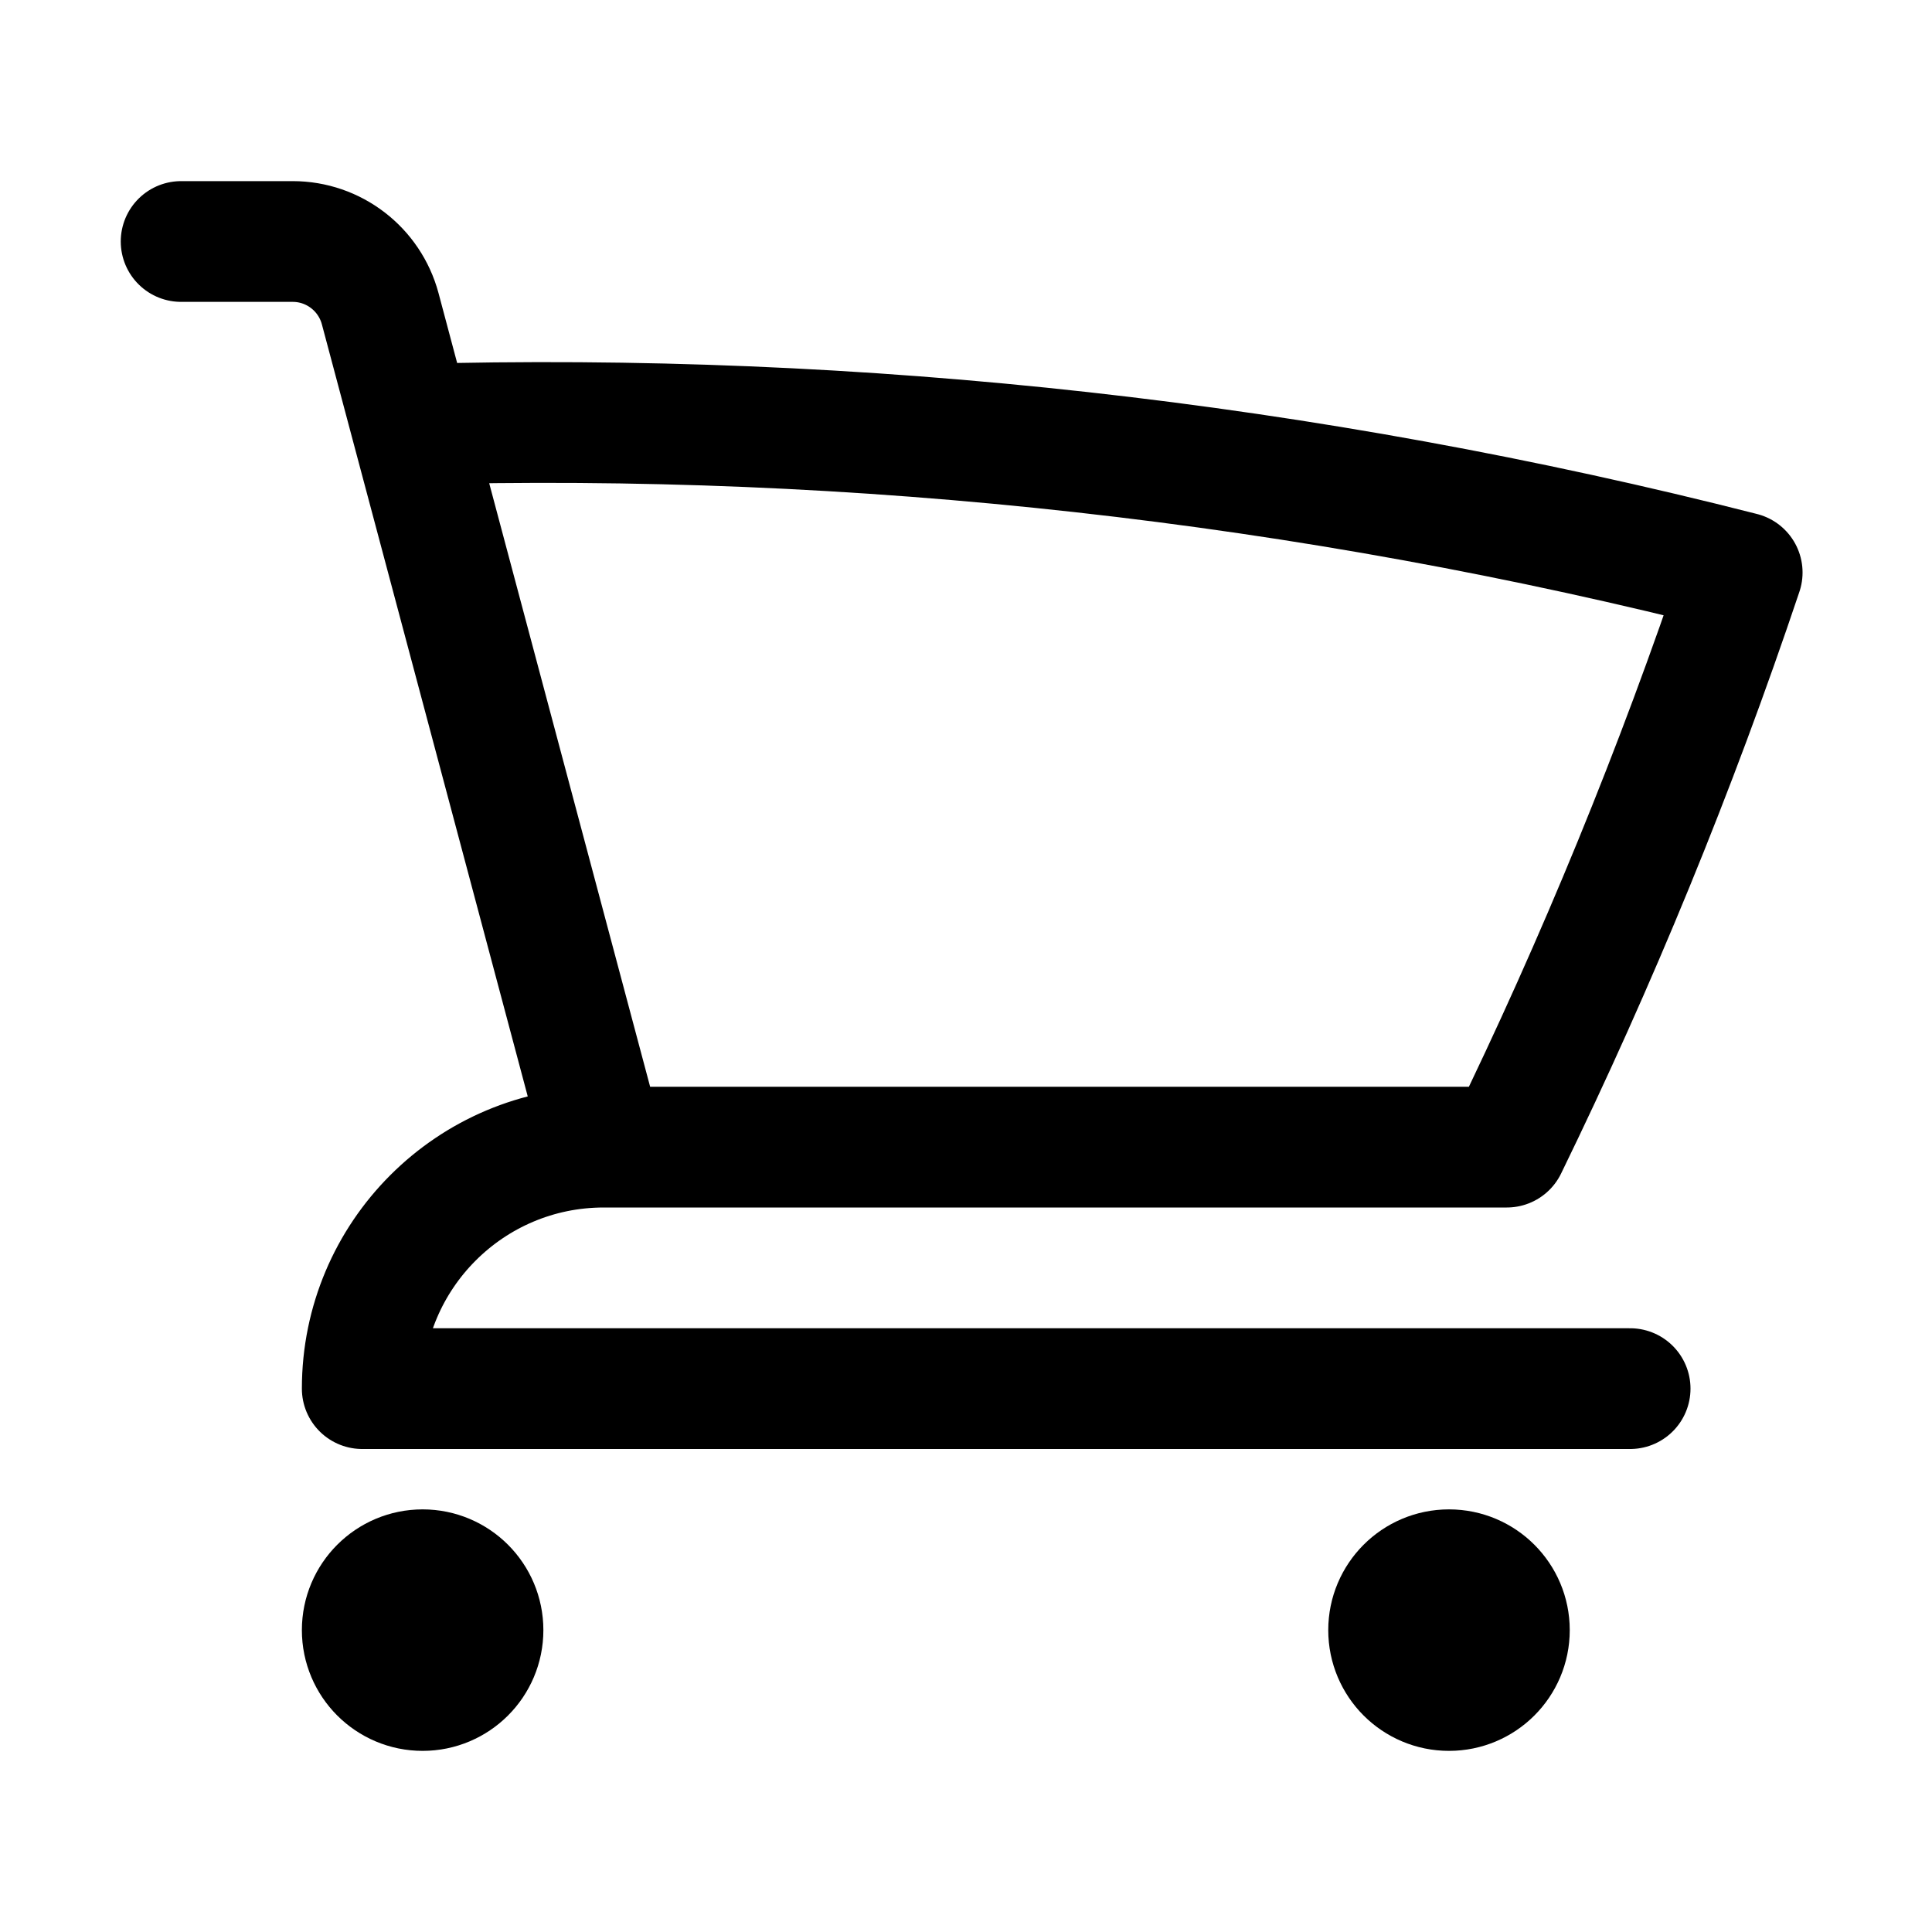
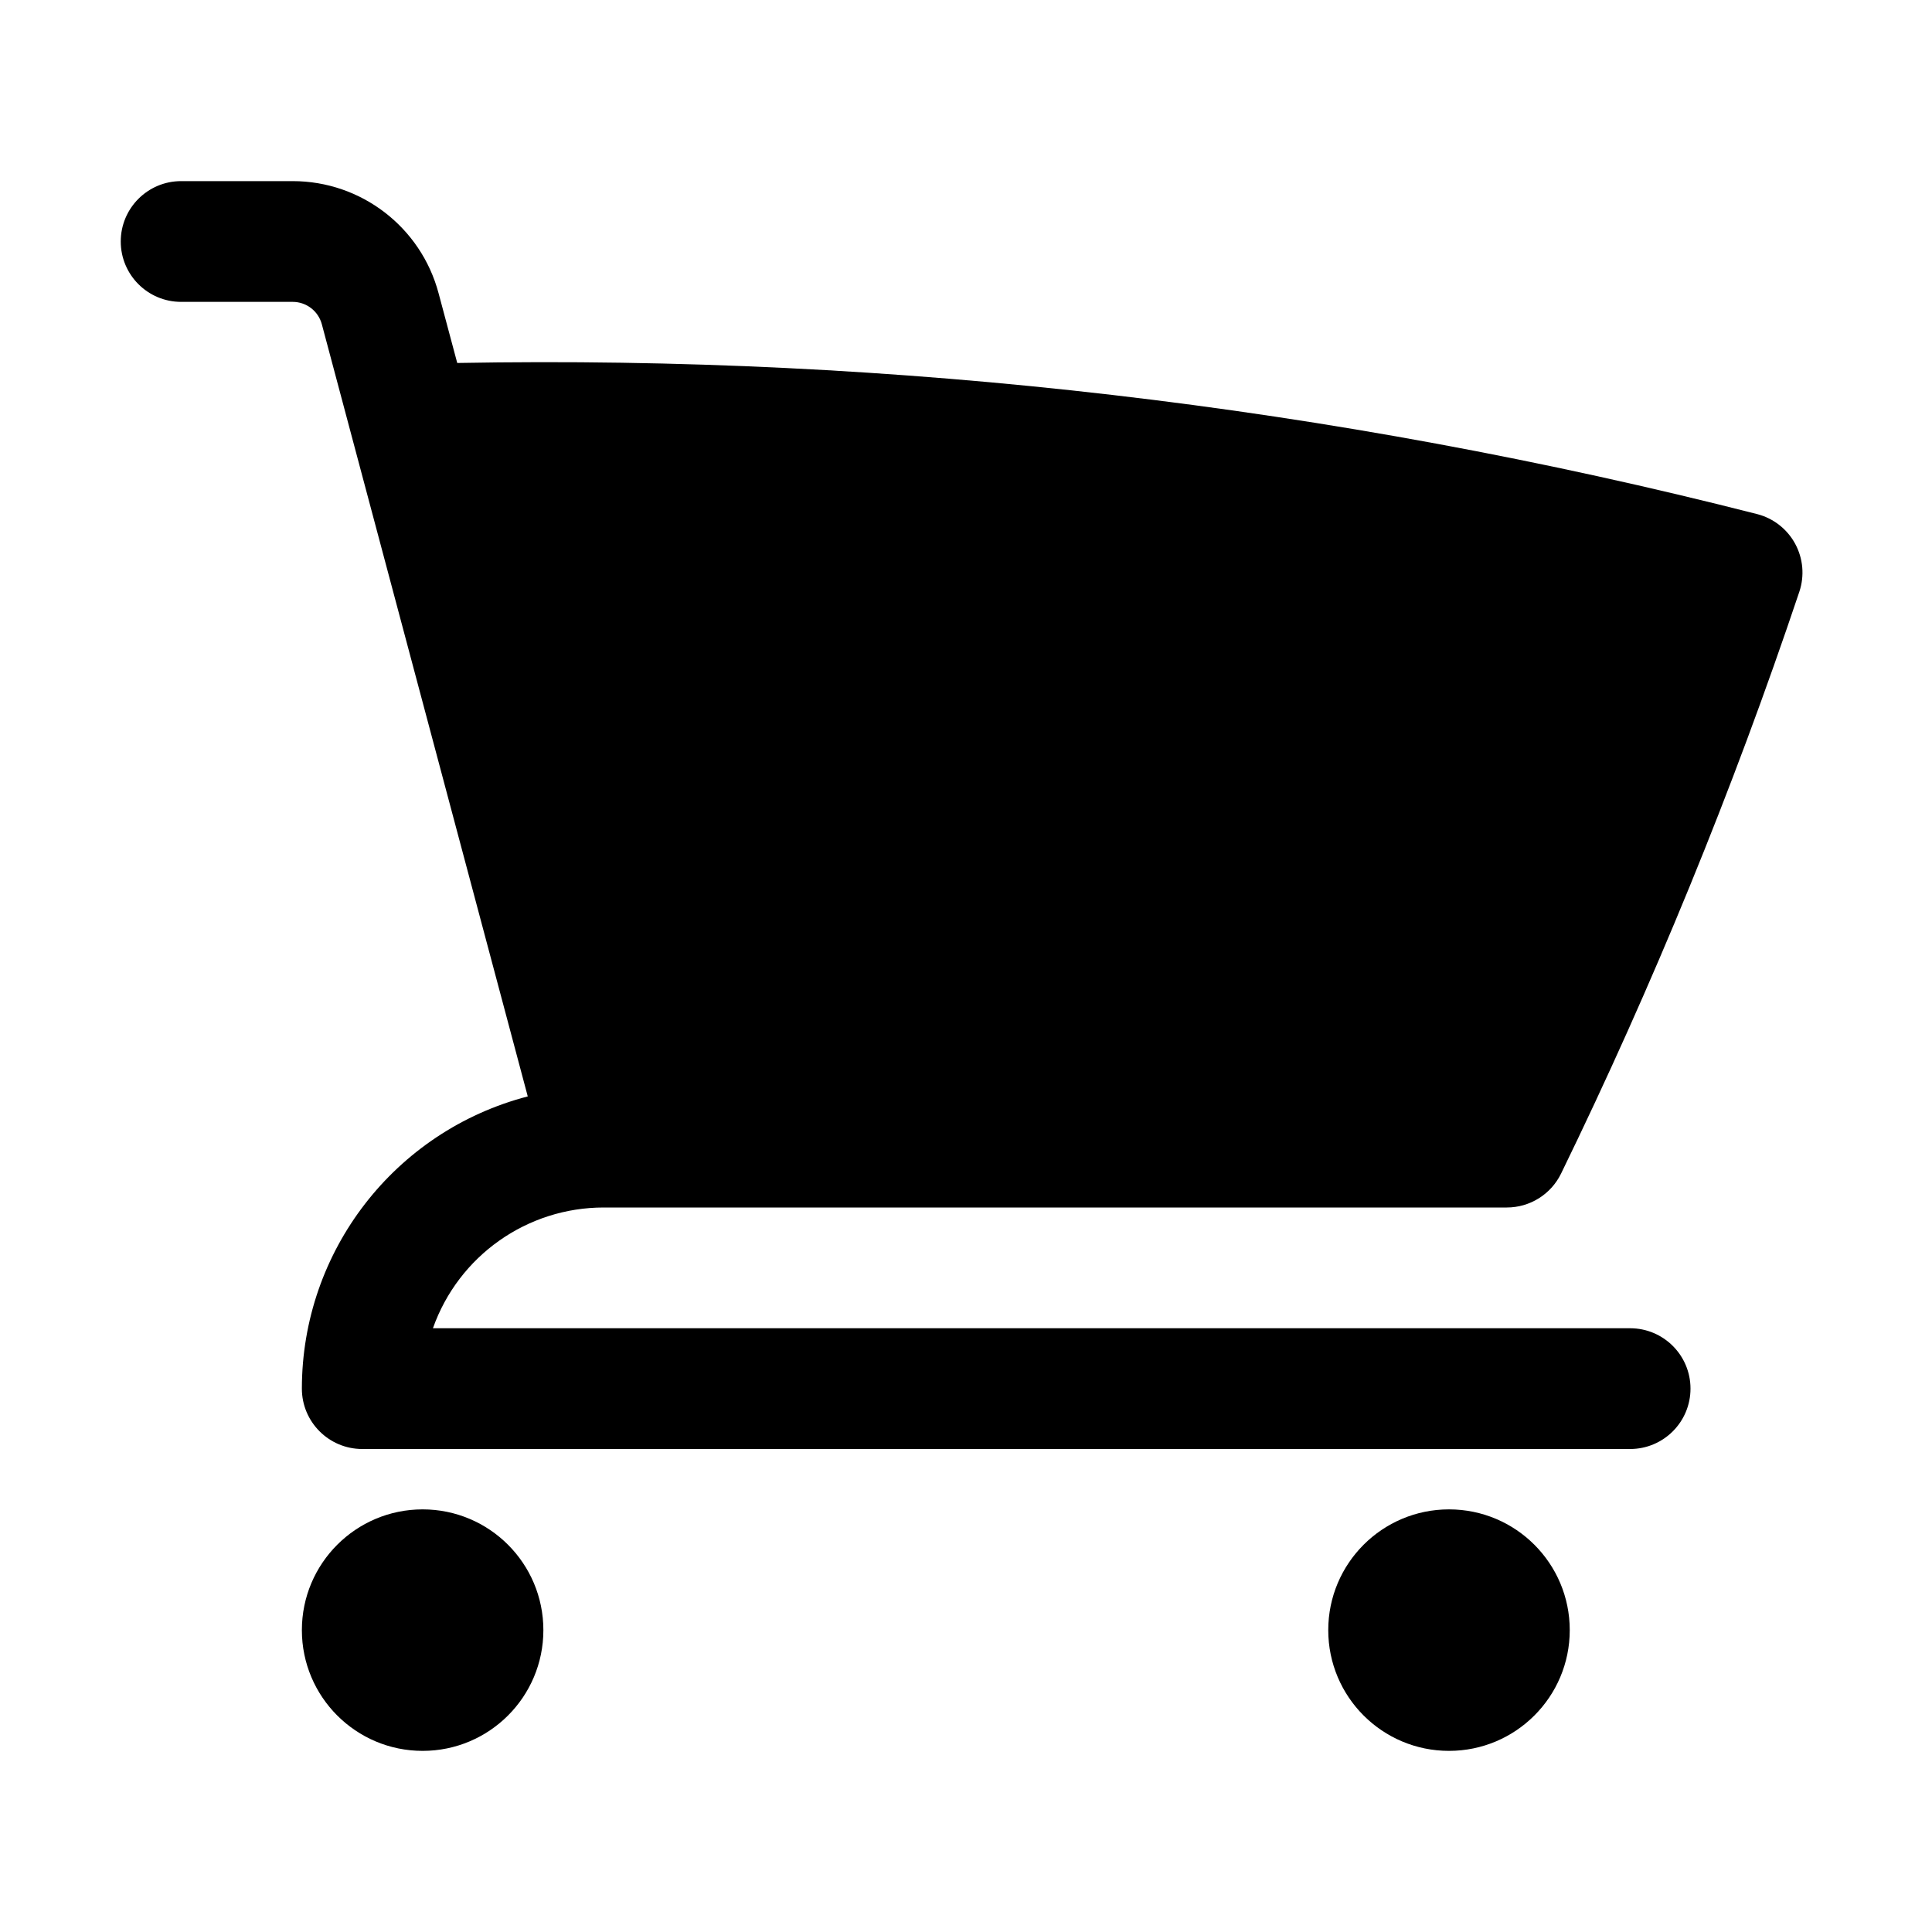
- <svg xmlns="http://www.w3.org/2000/svg" fill="none" viewBox="0 0 24 24" stroke-width="1.5" stroke="currentColor" class="size-6">
-   <path stroke-linecap="round" stroke-linejoin="round" d="M2.25 3h1.386c.51 0 .955.343 1.087.835l.383 1.437M7.5 14.25a3 3 0 0 0-3 3h15.75m-12.75-3h11.218c1.121-2.3 2.1-4.684 2.924-7.138a60.114 60.114 0 0 0-16.536-1.84M7.5 14.25 5.106 5.272M6 20.25a.75.75 0 1 1-1.5 0 .75.75 0 0 1 1.5 0Zm12.75 0a.75.75 0 1 1-1.5 0 .75.75 0 0 1 1.5 0Z" />
+ <svg xmlns="http://www.w3.org/2000/svg" viewBox="0 0 24 24" fill="currentColor" class="size-6">
+   <path d="M2.25 2.25a.75.75 0 0 0 0 1.5h1.386c.17 0 .318.114.362.278l2.558 9.592a3.752 3.752 0 0 0-2.806 3.63c0 .414.336.75.75.75h15.75a.75.75 0 0 0 0-1.5H5.378A2.25 2.25 0 0 1 7.5 15h11.218a.75.75 0 0 0 .674-.421 60.358 60.358 0 0 0 2.96-7.228.75.75 0 0 0-.525-.965A60.864 60.864 0 0 0 5.68 4.509l-.232-.867A1.875 1.875 0 0 0 3.636 2.25H2.25ZM3.75 20.25a1.5 1.5 0 1 1 3 0 1.5 1.5 0 0 1-3 0ZM16.5 20.25a1.5 1.5 0 1 1 3 0 1.5 1.5 0 0 1-3 0Z" />
</svg>
